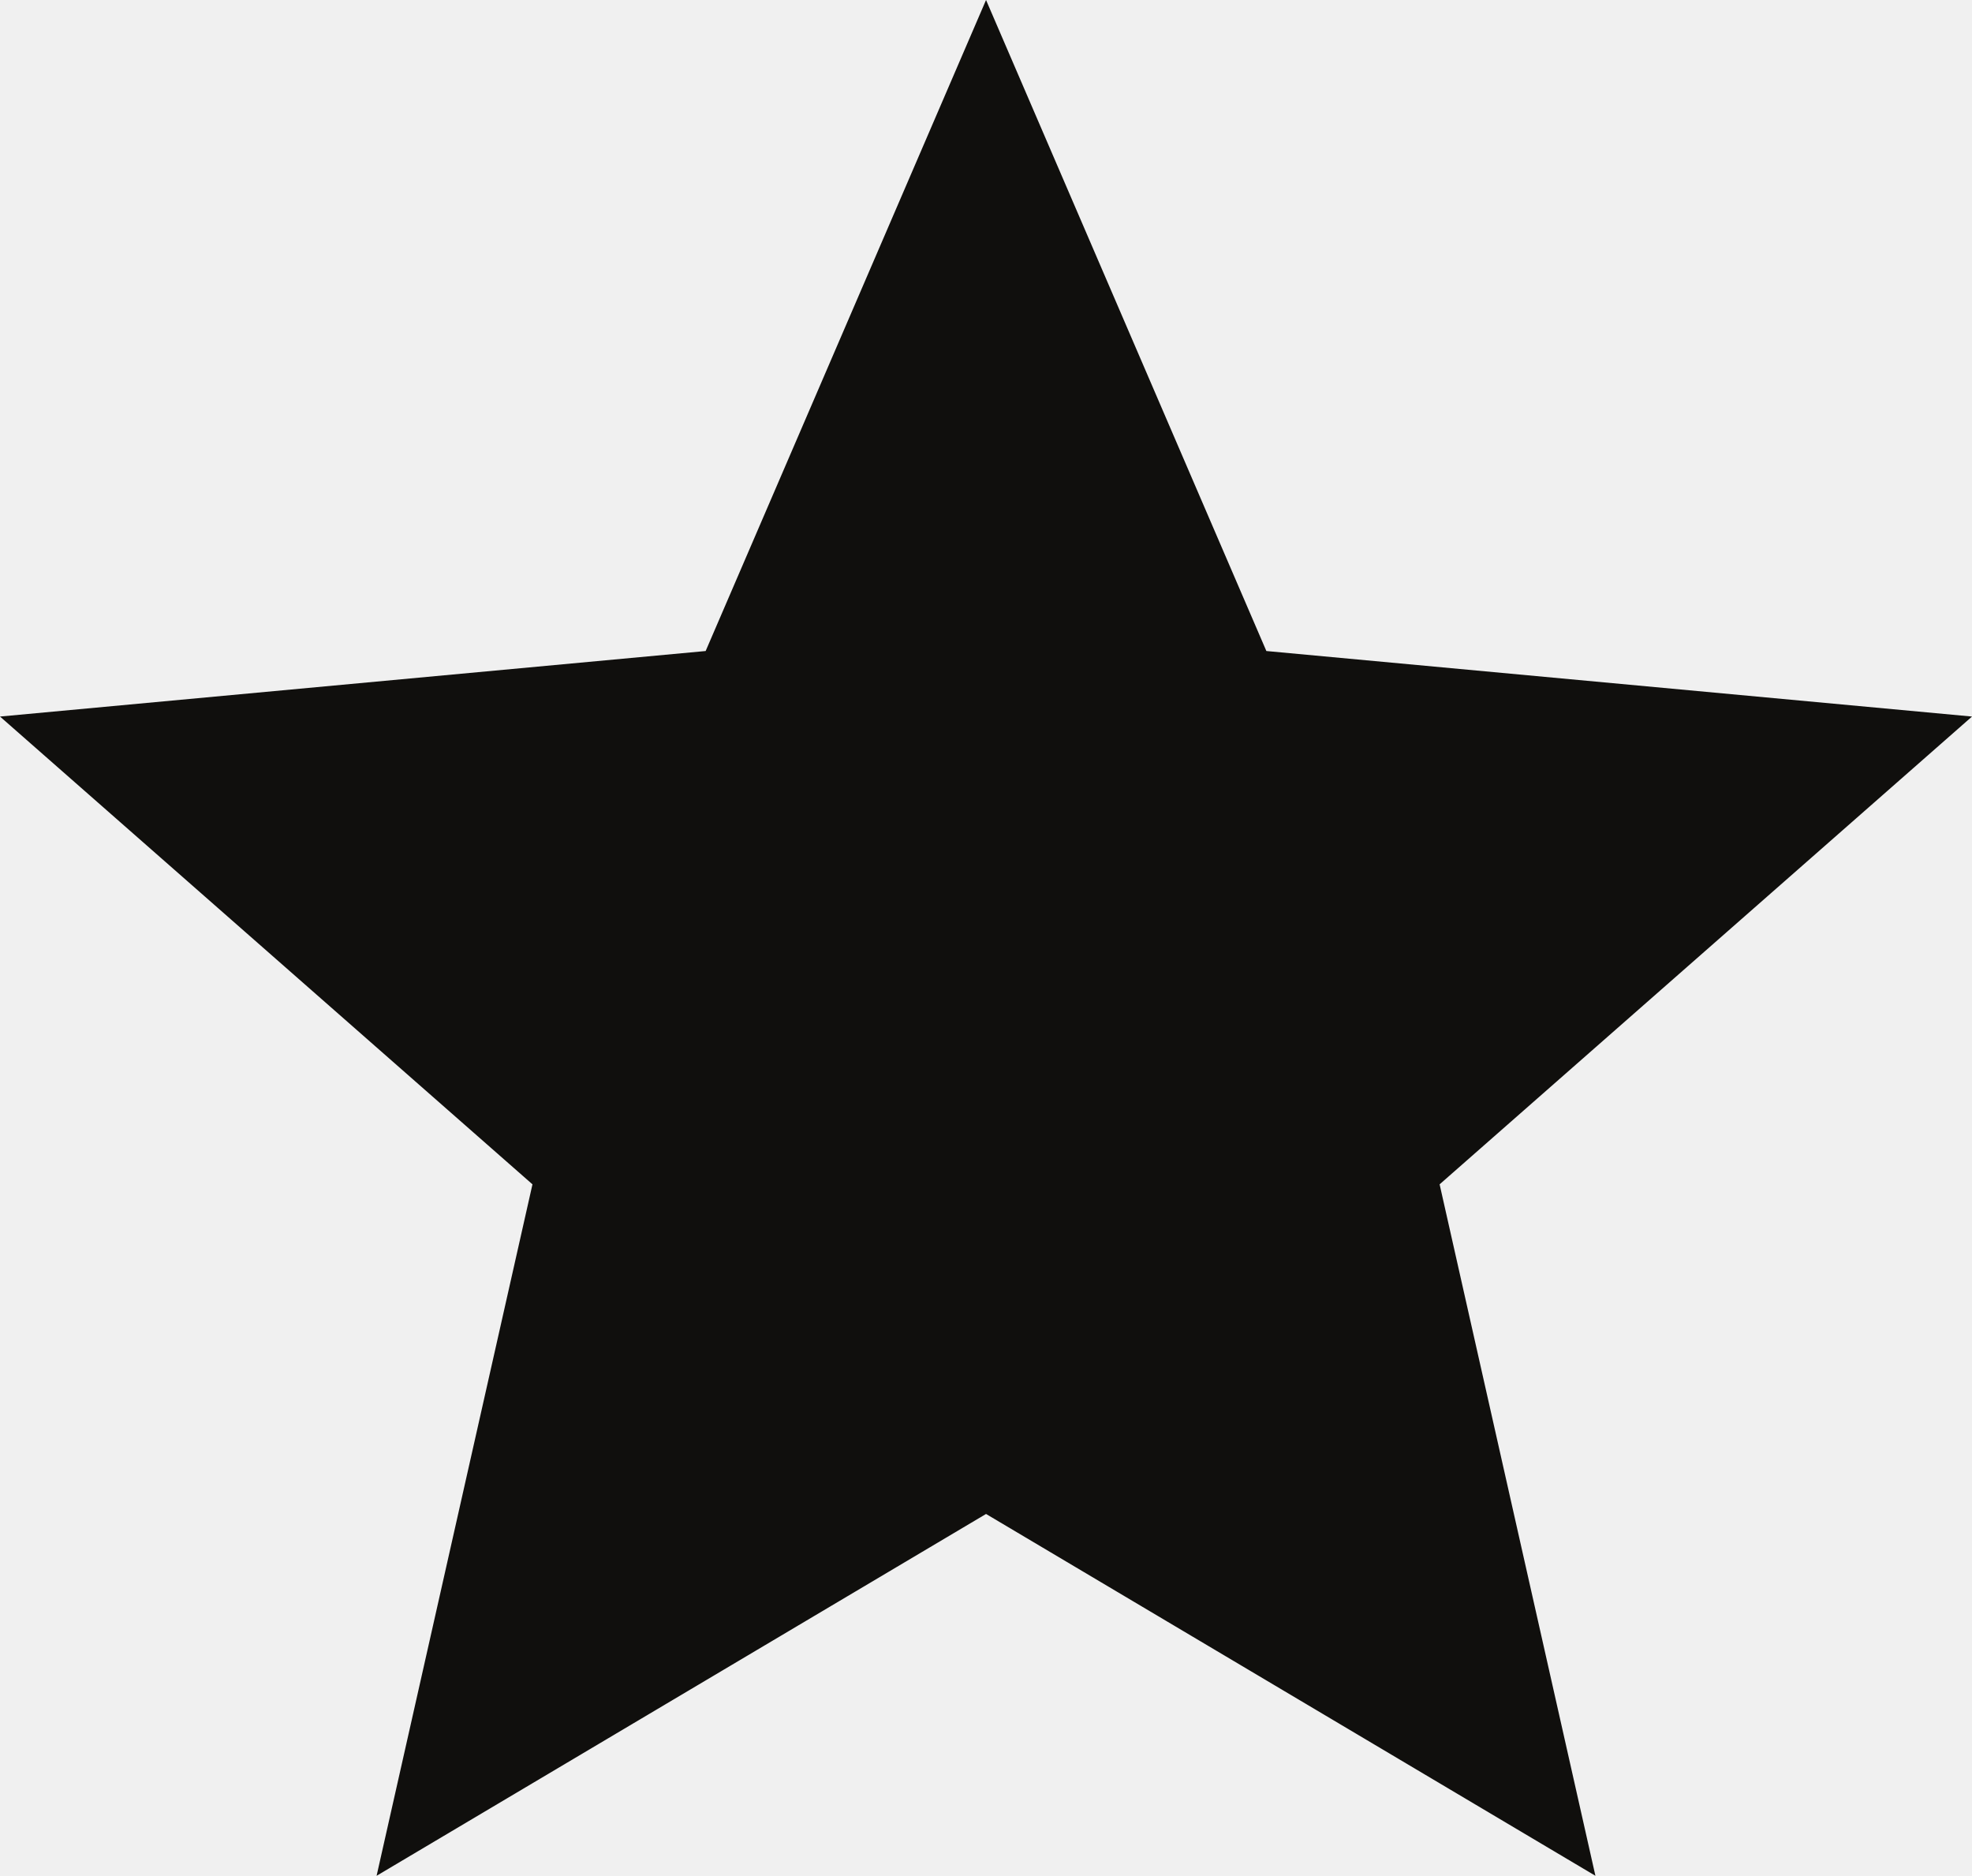
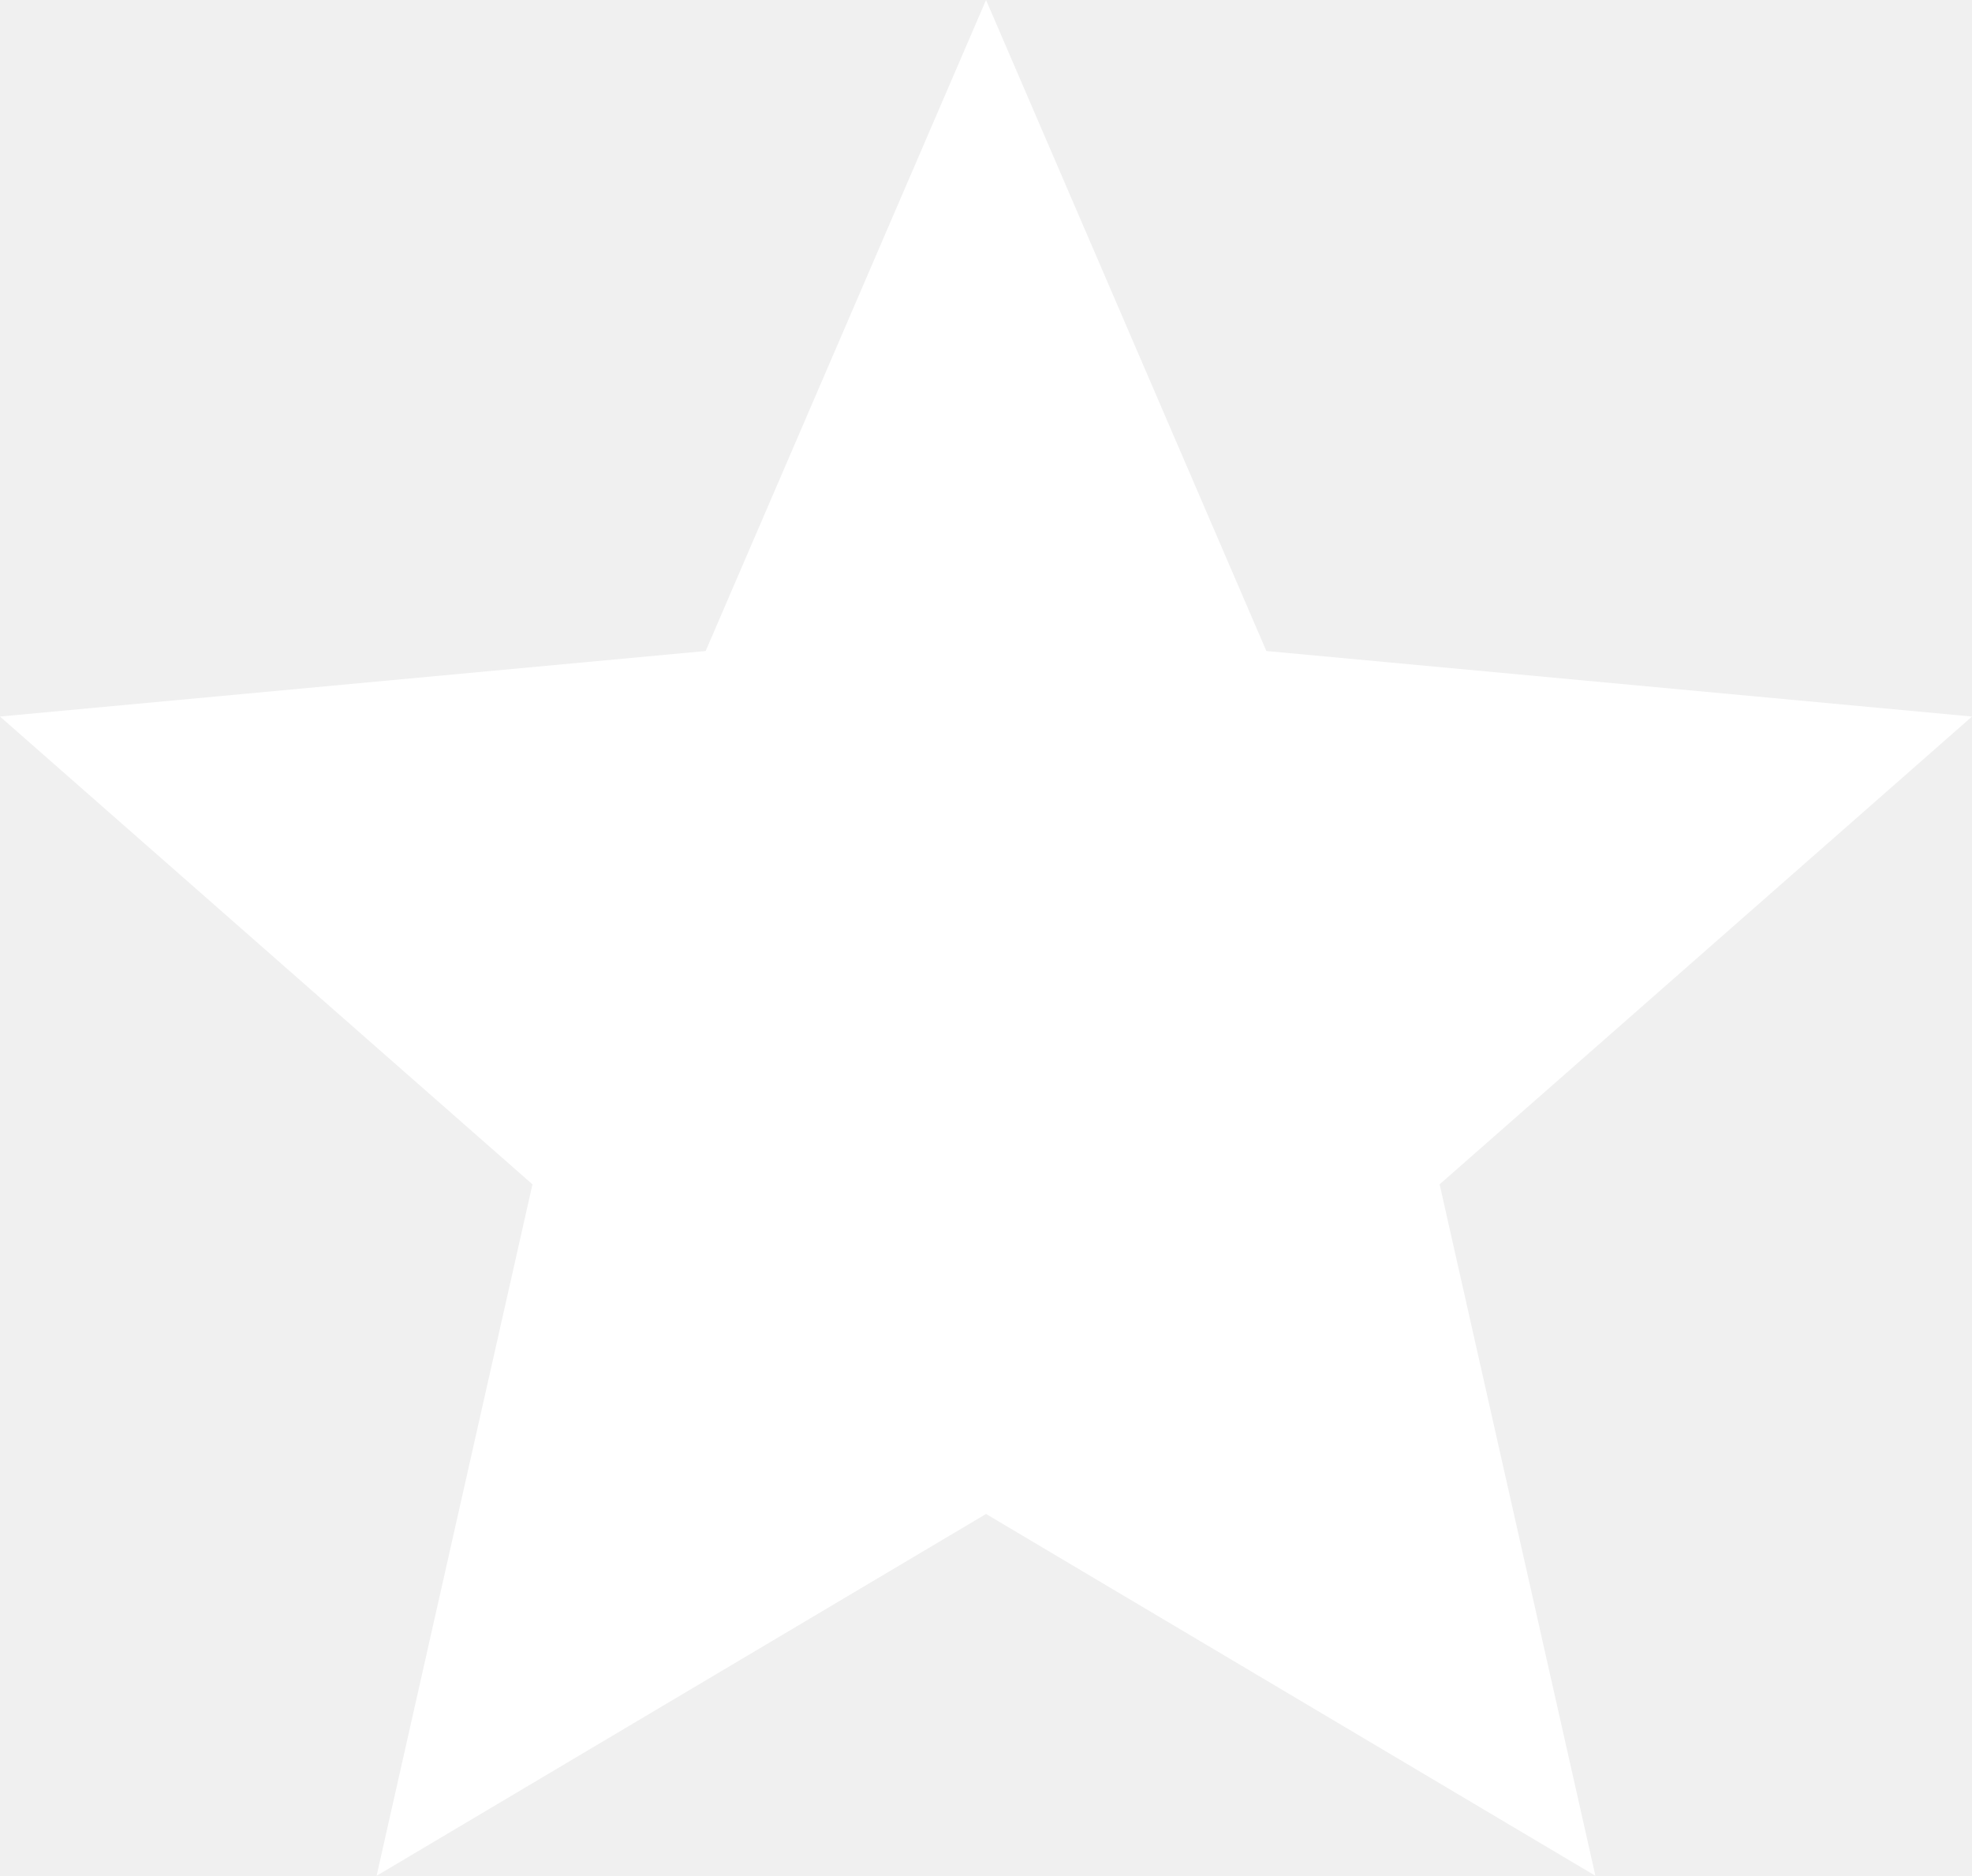
<svg xmlns="http://www.w3.org/2000/svg" version="1.1" width="39.929" height="37.976" viewBox="0 0 39.929 37.976">
  <g transform="matrix(1.333333,0,0,-1.333333,-165.8093,933.7213)">
    <g transform="scale(0.1)">
-       <path d="m 1393.31,6773.03 -92.55,-54.94 23.67,104.99 -80.86,71.03 107.16,9.95 42.58,98.85 42.57,-98.85 107.16,-9.95 -80.85,-71.03 23.66,-104.99 -92.54,54.94" style="fill:#100f0d;fill-opacity:1;fill-rule:nonzero;stroke:none" />
+       <path d="m 1393.31,6773.03 -92.55,-54.94 23.67,104.99 -80.86,71.03 107.16,9.95 42.58,98.85 42.57,-98.85 107.16,-9.95 -80.85,-71.03 23.66,-104.99 -92.54,54.94" style="fill:#ffffff;fill-opacity:1;fill-rule:nonzero;stroke:none" />
    </g>
  </g>
</svg>
